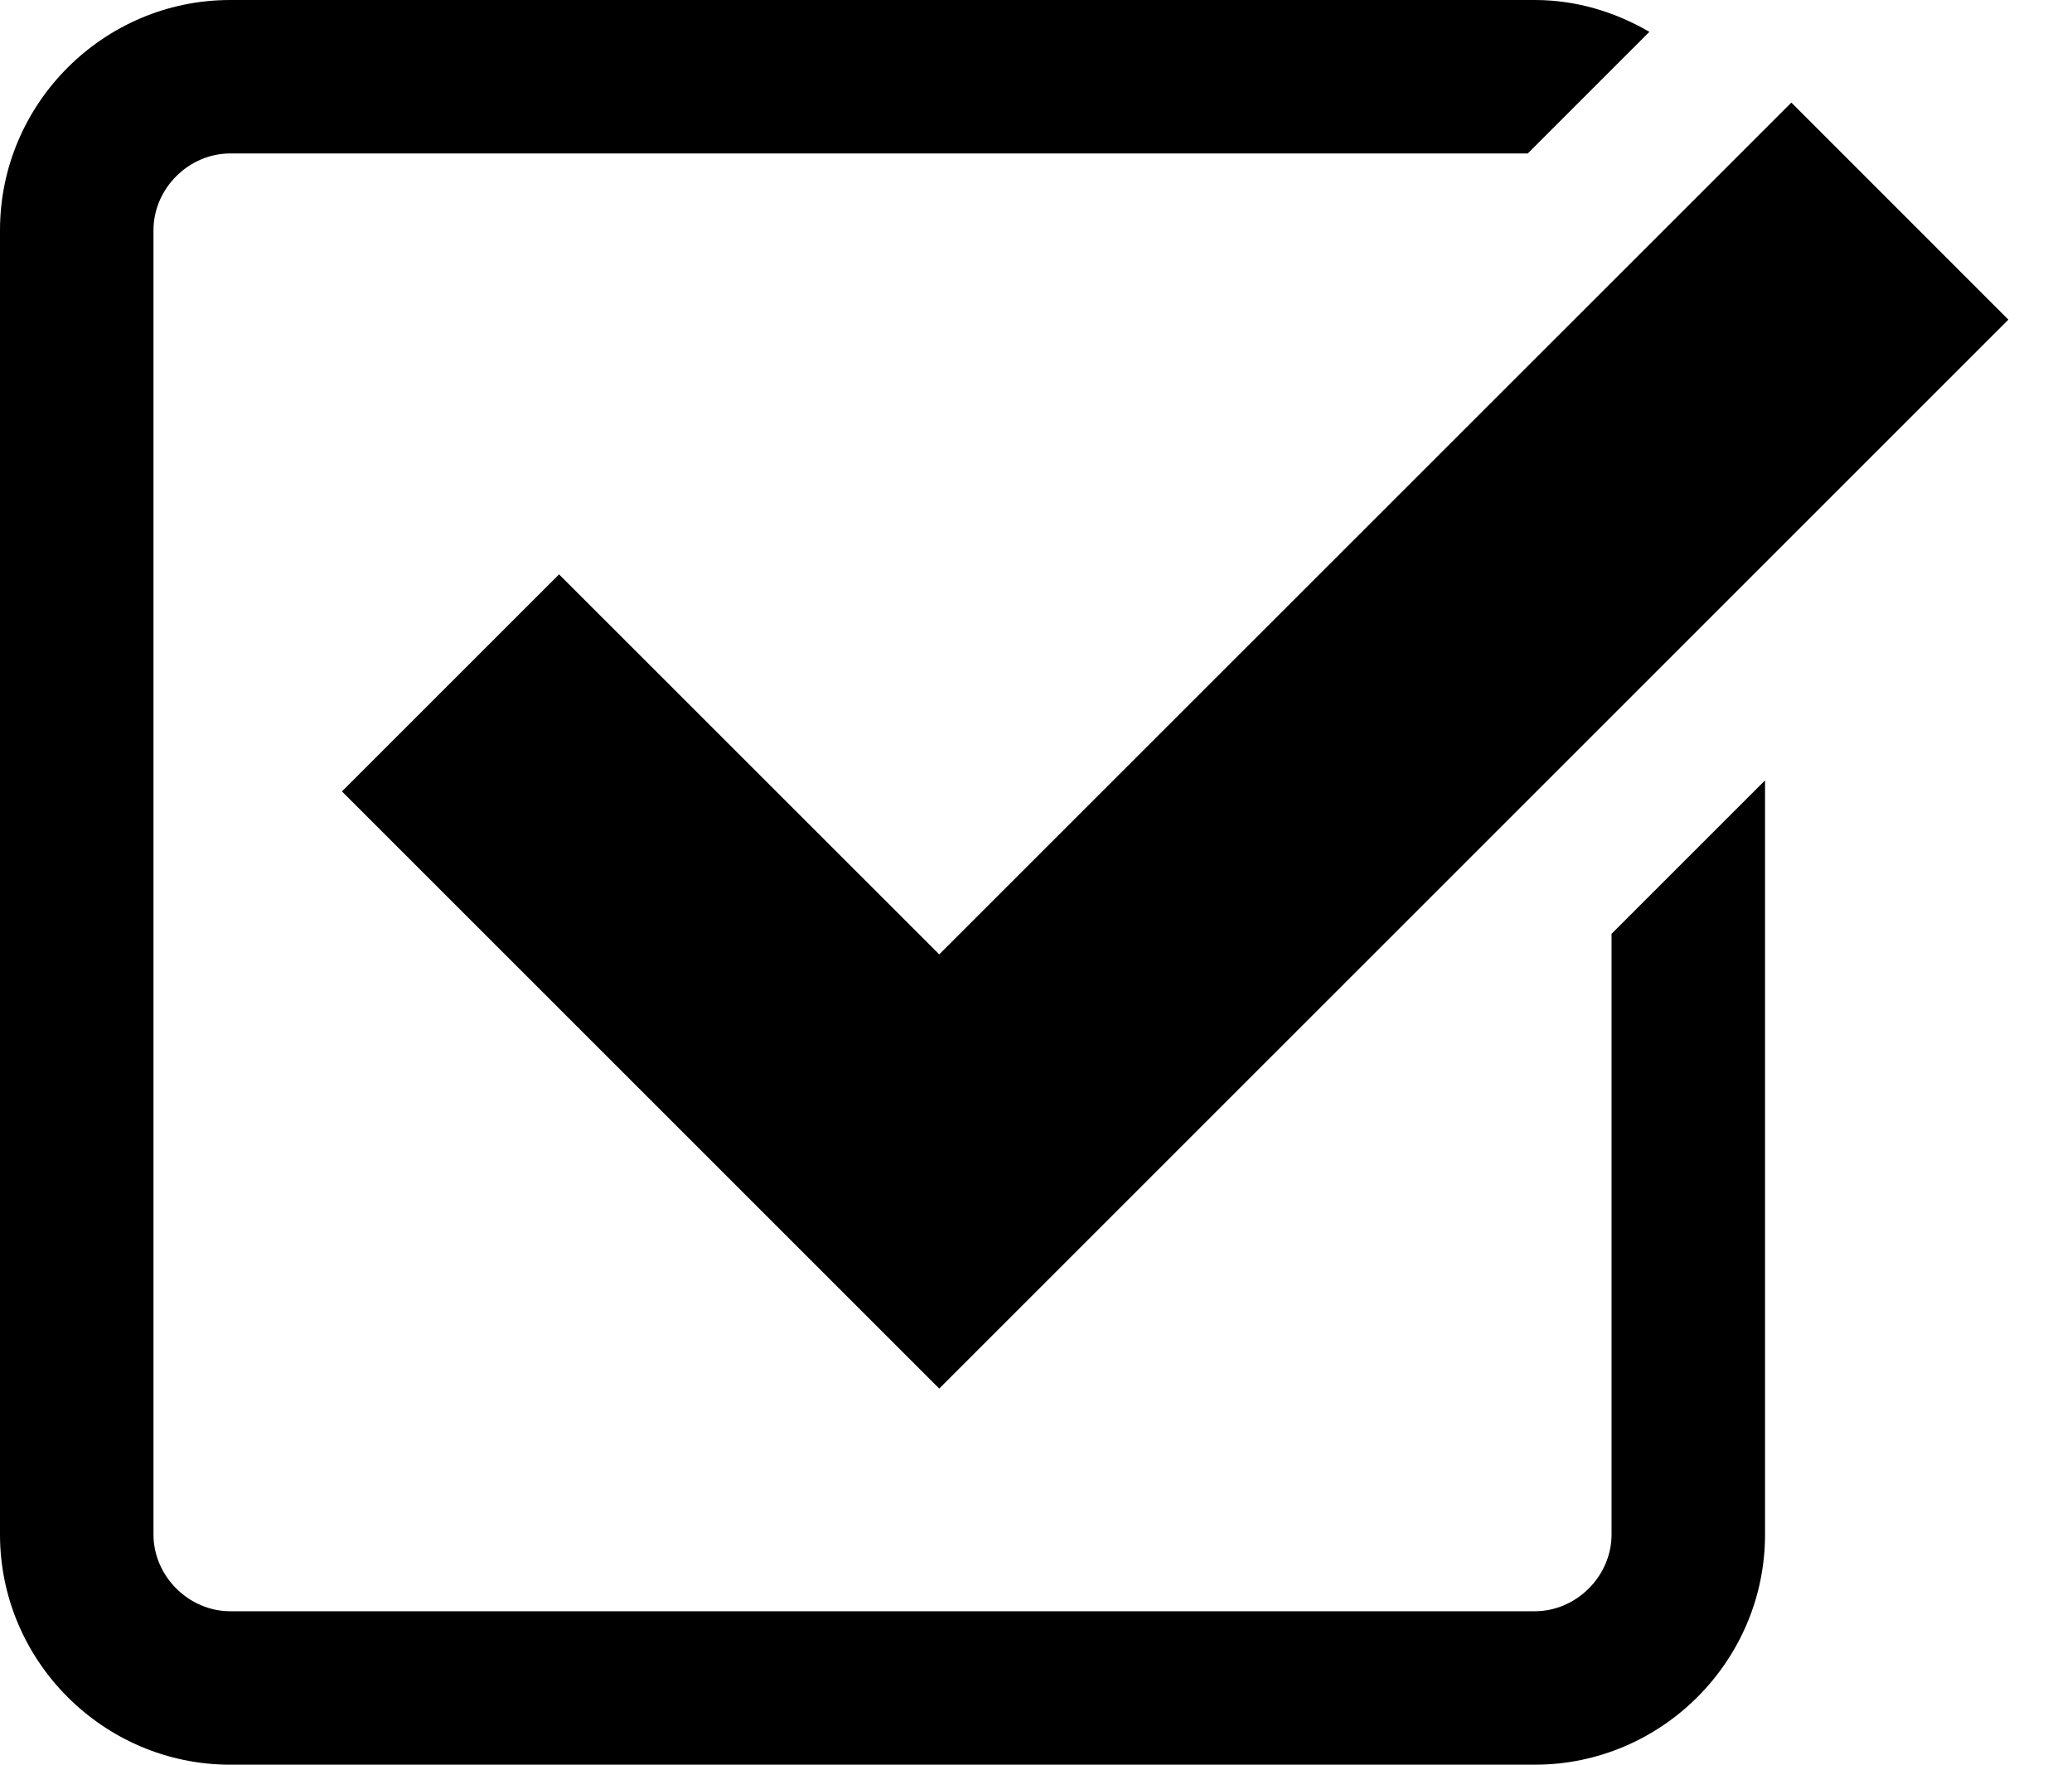
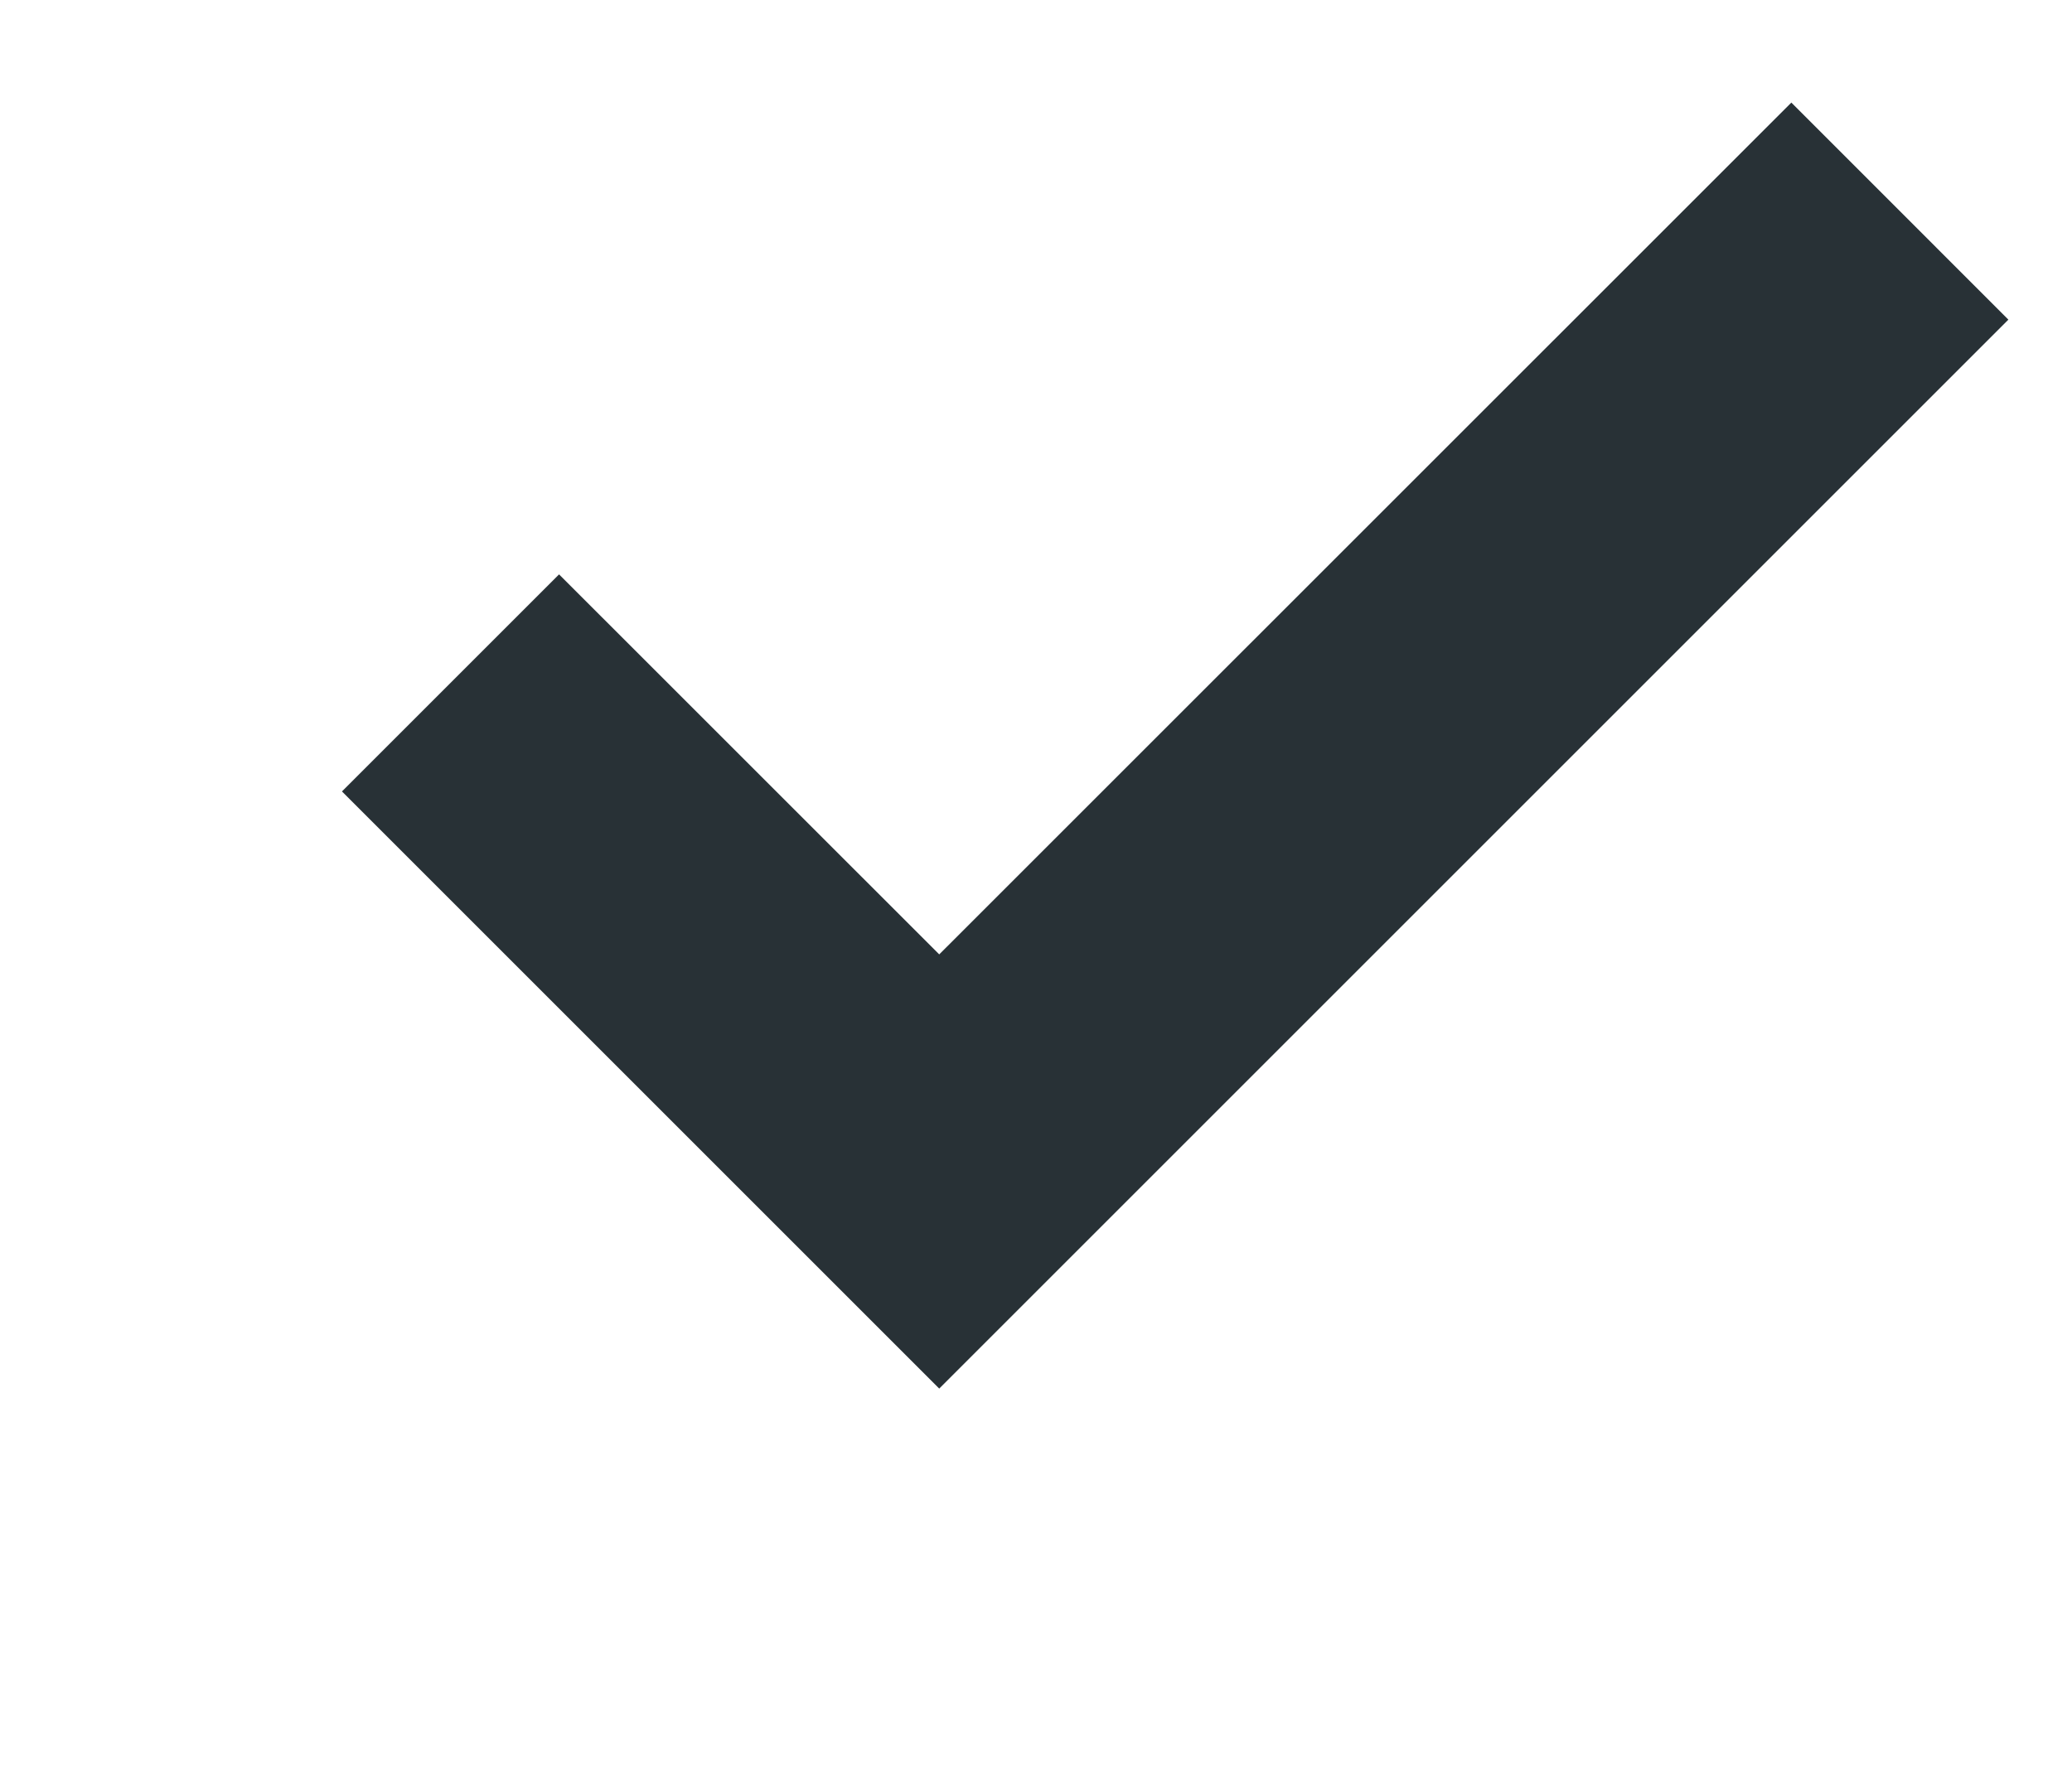
- <svg xmlns="http://www.w3.org/2000/svg" version="1.1" x="0px" y="0px" width="27px" height="23px" viewBox="0 0 27 23" enable-background="new 0 0 27 23" xml:space="preserve">
+ <svg xmlns="http://www.w3.org/2000/svg" version="1.1" fill="#283136" x="0px" y="0px" width="27px" height="23px" viewBox="0 0 27 23" enable-background="new 0 0 27 23" xml:space="preserve">
  <g id="Layer_1">
</g>
  <g id="Layer_2">
    <g>
      <polygon points="7.285,7.486 4.456,10.315 12.239,18.098 26.171,4.166 23.343,1.337 12.239,12.439   " />
-       <path d="M21,20c0,0.542-0.458,1-1,1H3c-0.542,0-1-0.458-1-1V3c0-0.542,0.458-1,1-1h16.908l1.585-1.585C21.051,0.158,20.545,0,20,0    H3C1.35,0,0,1.35,0,3v17c0,1.65,1.35,3,3,3h17c1.65,0,3-1.35,3-3v-9.829l-2,2V20z" />
    </g>
  </g>
</svg>
